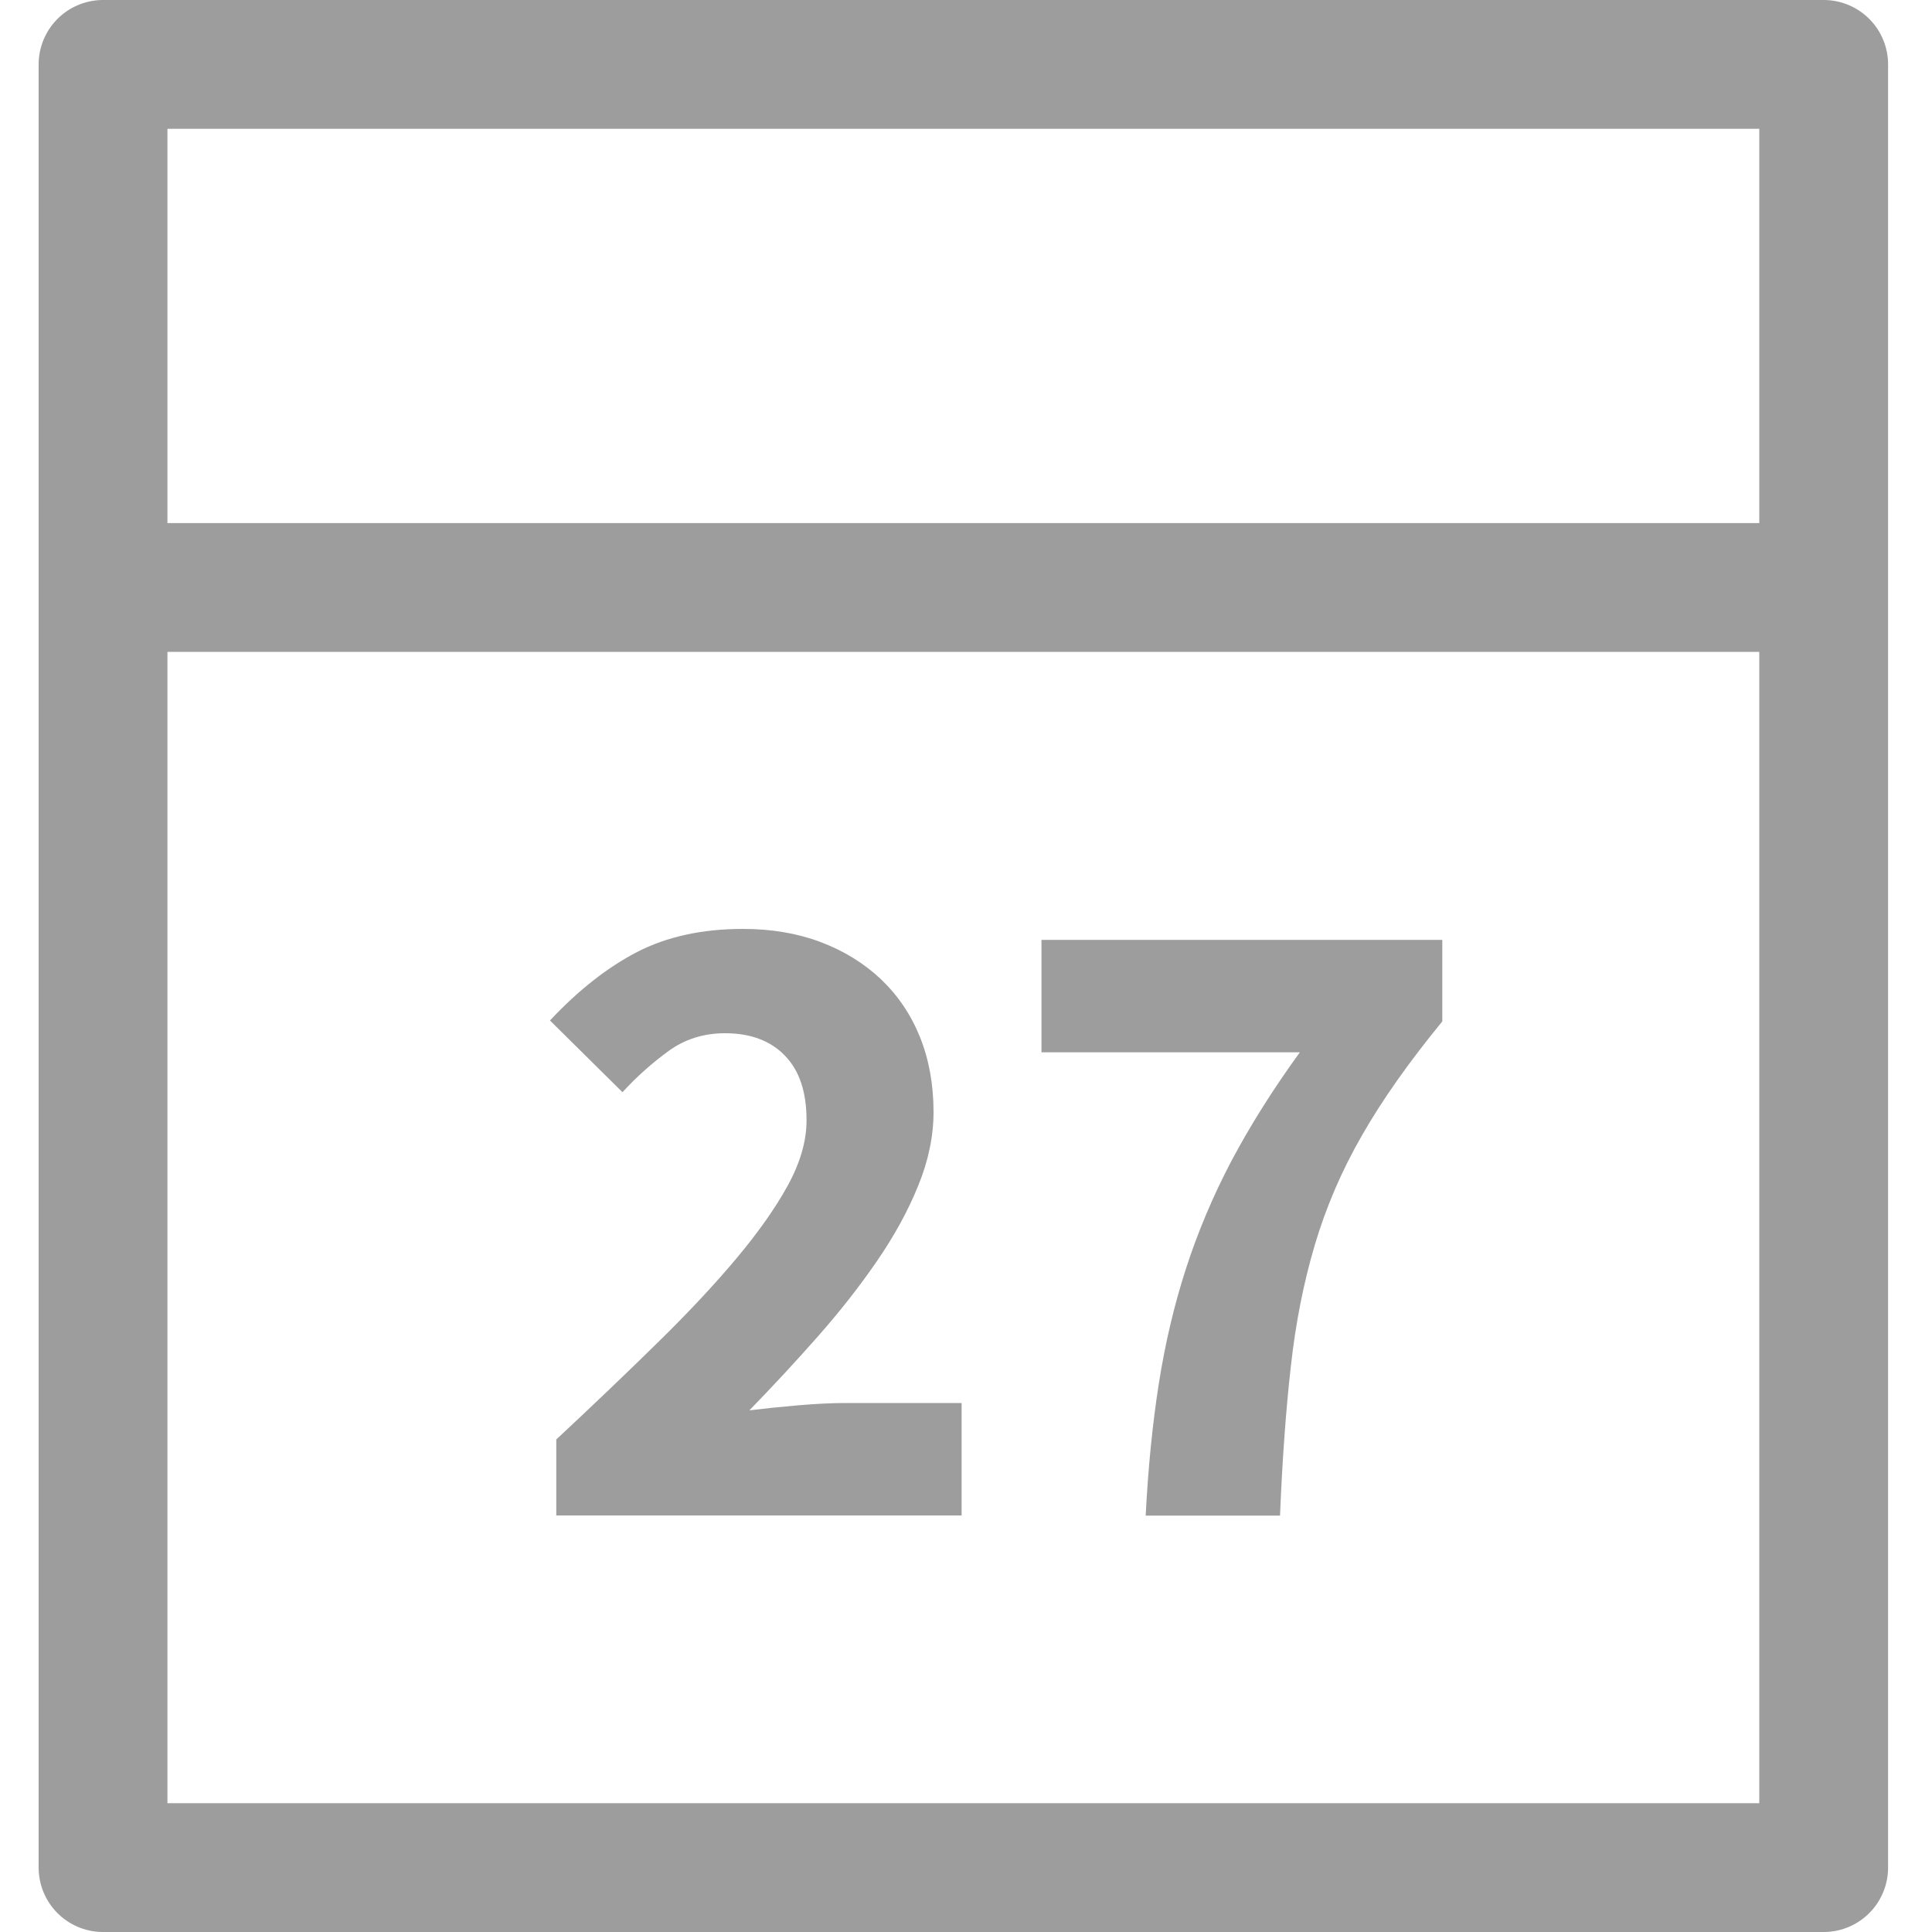
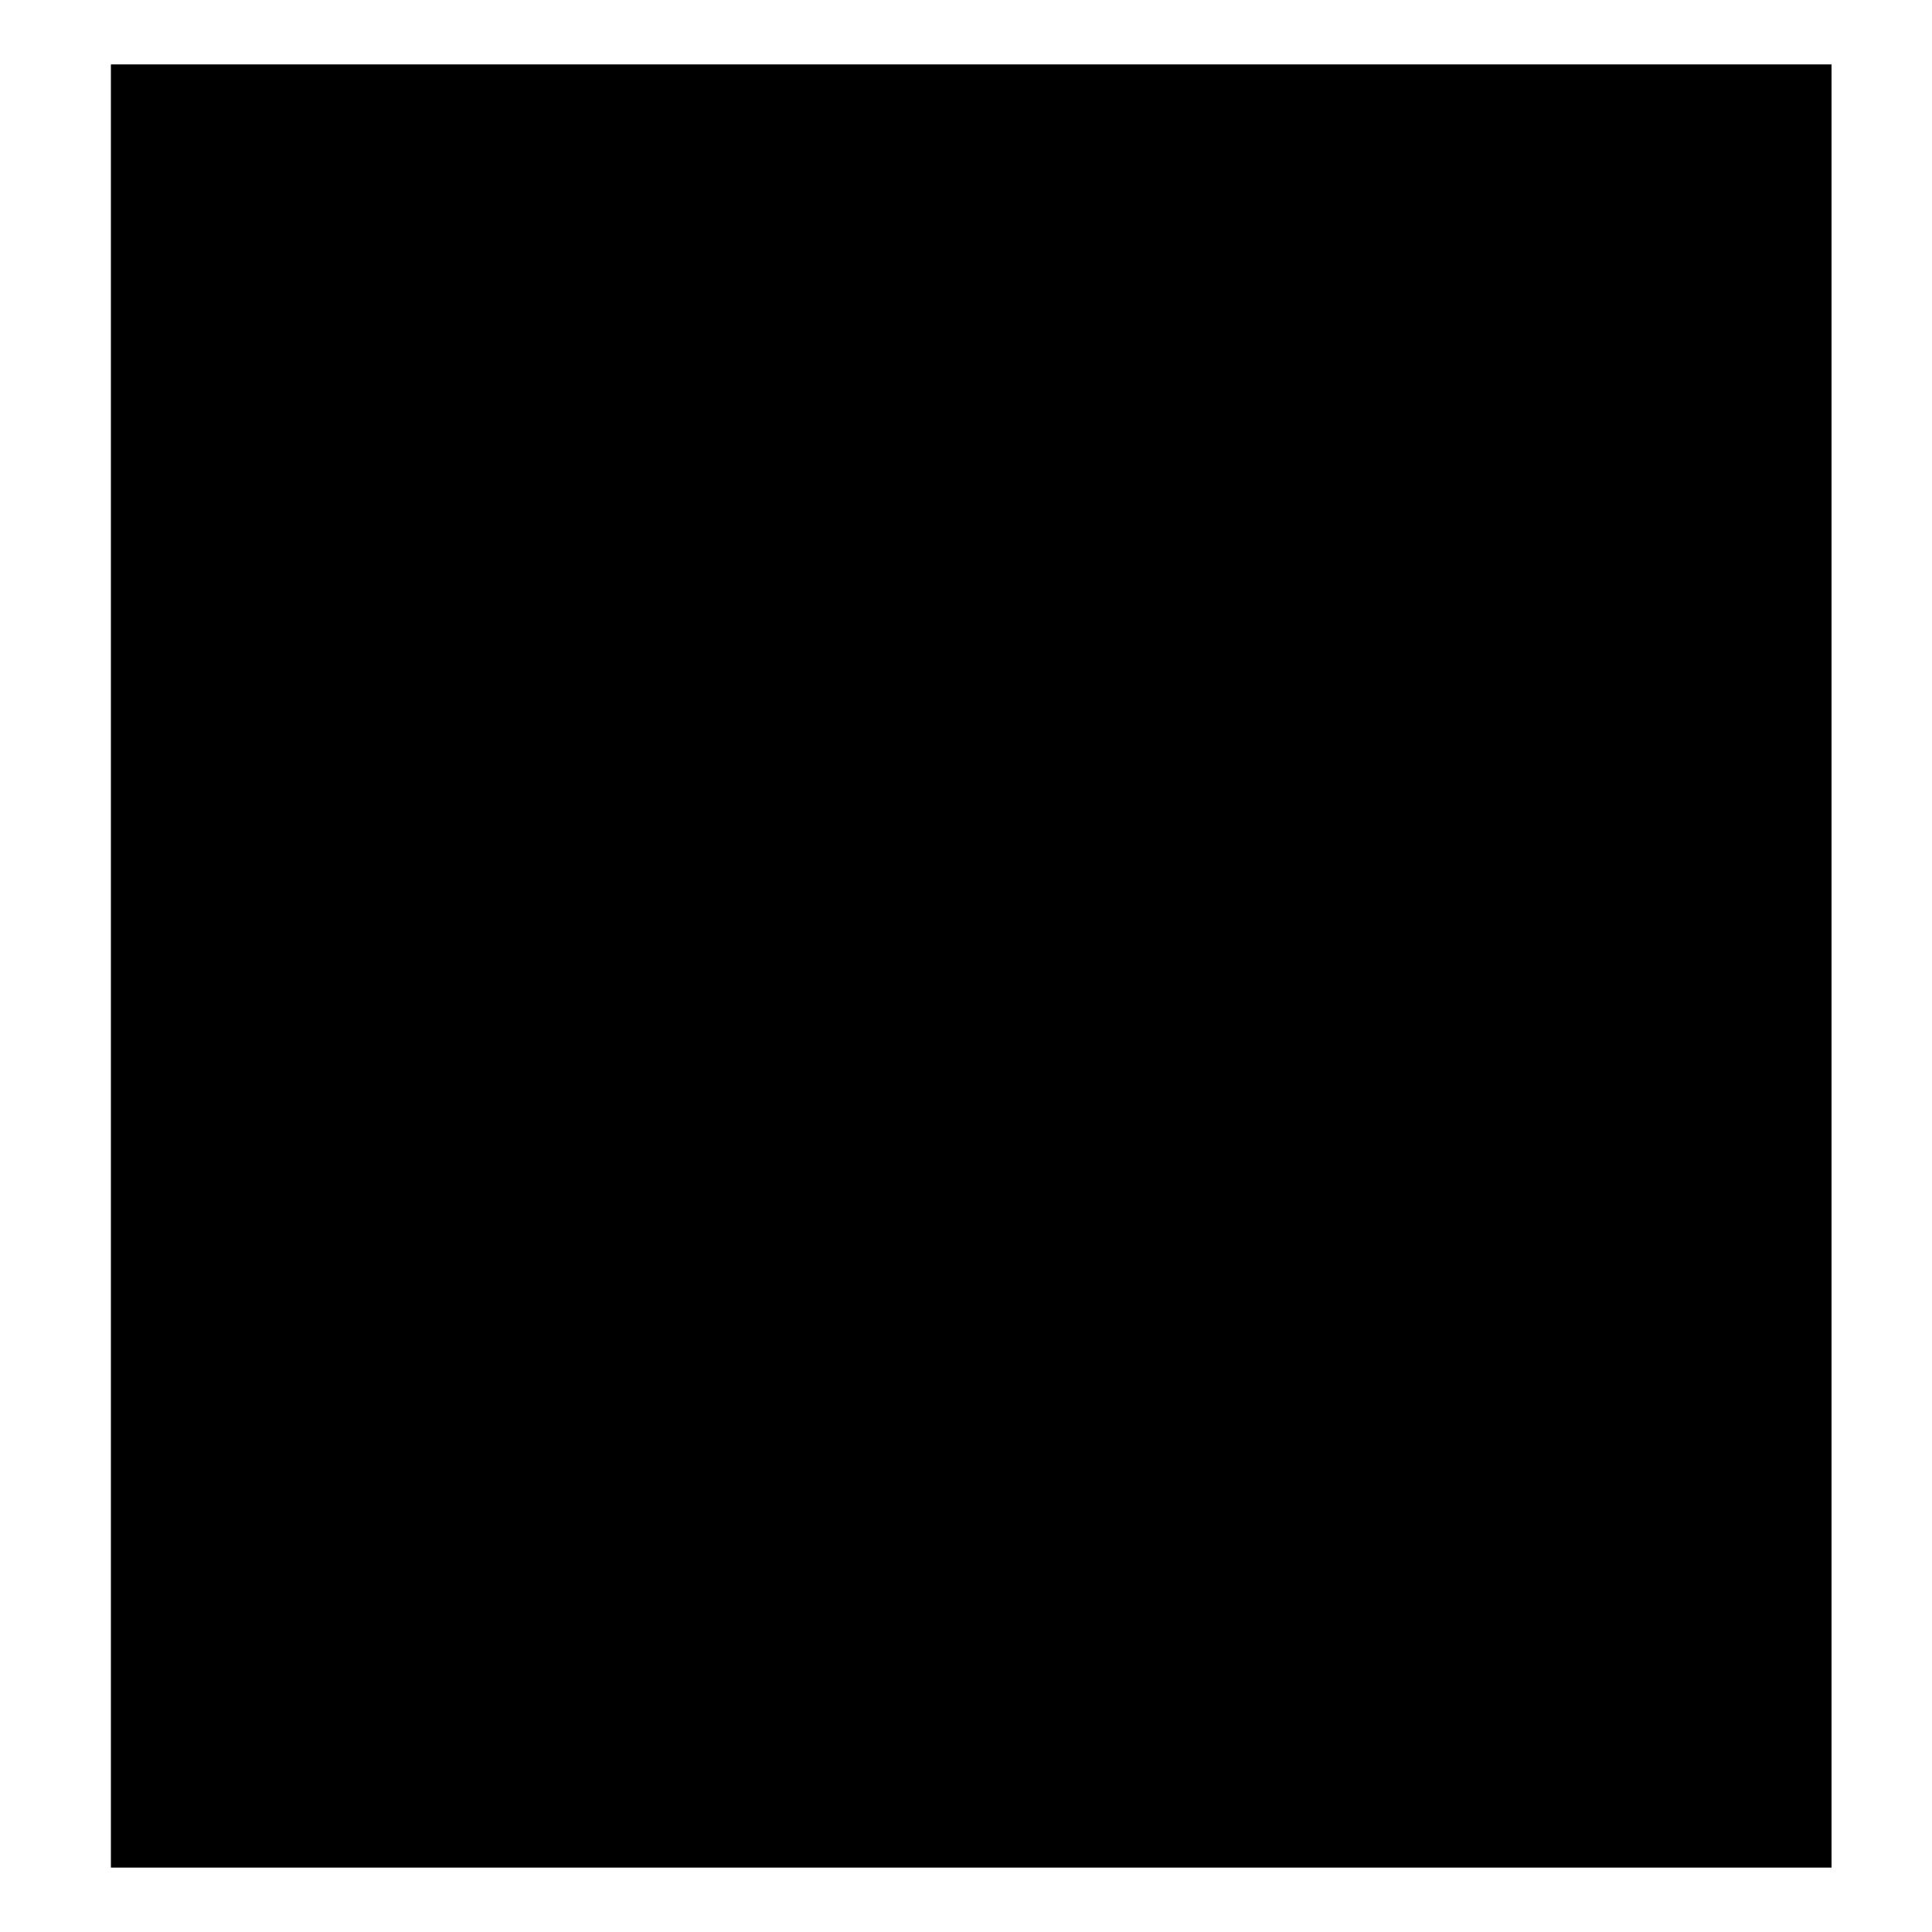
- <svg xmlns="http://www.w3.org/2000/svg" version="1.1" id="icon-calendar" x="0px" y="0px" viewBox="0 0 15 15" style="enable-background:new 0 0 15 15;" xml:space="preserve">
-   <style type="text/css">
- 	.st0{fill:none;stroke:#9D9D9D;stroke-linecap:round;stroke-linejoin:round;stroke-miterlimit:10;}
- 	.st1{fill:#9D9D9D;}
- </style>
-   <g id="calendar">
-     <rect x="0.8" y="0.5" class="st0" width="13.359" height="14" />
-     <line class="st0" x1="14.052" y1="4.561" x2="1.121" y2="4.561" />
-     <path class="st1" d="M4.319,11.176c0.286-0.267,0.548-0.517,0.785-0.75c0.237-0.232,0.441-0.45,0.613-0.655   c0.171-0.204,0.305-0.394,0.401-0.57s0.144-0.344,0.144-0.503c0-0.22-0.056-0.388-0.169-0.503C5.981,8.079,5.825,8.022,5.628,8.022   c-0.164,0-0.31,0.046-0.436,0.137C5.066,8.251,4.945,8.357,4.833,8.48L4.27,7.923c0.22-0.235,0.446-0.412,0.675-0.531   c0.23-0.119,0.505-0.18,0.824-0.18c0.22,0,0.421,0.034,0.602,0.102c0.18,0.068,0.336,0.164,0.468,0.288   C6.971,7.728,7.072,7.877,7.142,8.05c0.07,0.174,0.106,0.369,0.106,0.584c0,0.187-0.04,0.379-0.12,0.574   c-0.079,0.195-0.186,0.389-0.32,0.584c-0.134,0.195-0.286,0.389-0.458,0.584c-0.172,0.195-0.349,0.386-0.532,0.574   c0.113-0.014,0.238-0.027,0.377-0.039c0.139-0.012,0.261-0.018,0.37-0.018h0.901v0.873H4.319V11.176z" />
-     <path class="st1" d="M8.997,10.743c0.049-0.312,0.119-0.61,0.211-0.894S9.417,9.287,9.56,9.015   c0.144-0.272,0.321-0.554,0.532-0.845H8.086V7.297h3.112V7.93c-0.258,0.315-0.466,0.609-0.623,0.884   c-0.158,0.274-0.28,0.559-0.367,0.852s-0.149,0.608-0.186,0.943c-0.038,0.336-0.066,0.721-0.084,1.158H8.895   C8.914,11.397,8.948,11.055,8.997,10.743z" />
+ <svg x="0px" y="0px" viewBox="0 0 15 15" style="enable-background:new 0 0 15 15;" xml:space="preserve">
+   <g>
+     <rect x="0.861" y="0.5" class="st0" width="13.359" height="14" />
+     <line class="st0" x1="14.113" y1="4.561" x2="1.182" y2="4.561" />
+     <g id="Numerals">
+       <path class="st0" d="M4.639,7.913c0.178-0.166,0.475-0.359,0.893-0.359c0.734,0,2.093,1.164-0.906,3.906h2.297" />
+       <path class="st0" d="M8.218,7.555h2.425c0,0-1.4,1.693-1.4,3.906" />
+     </g>
  </g>
</svg>
